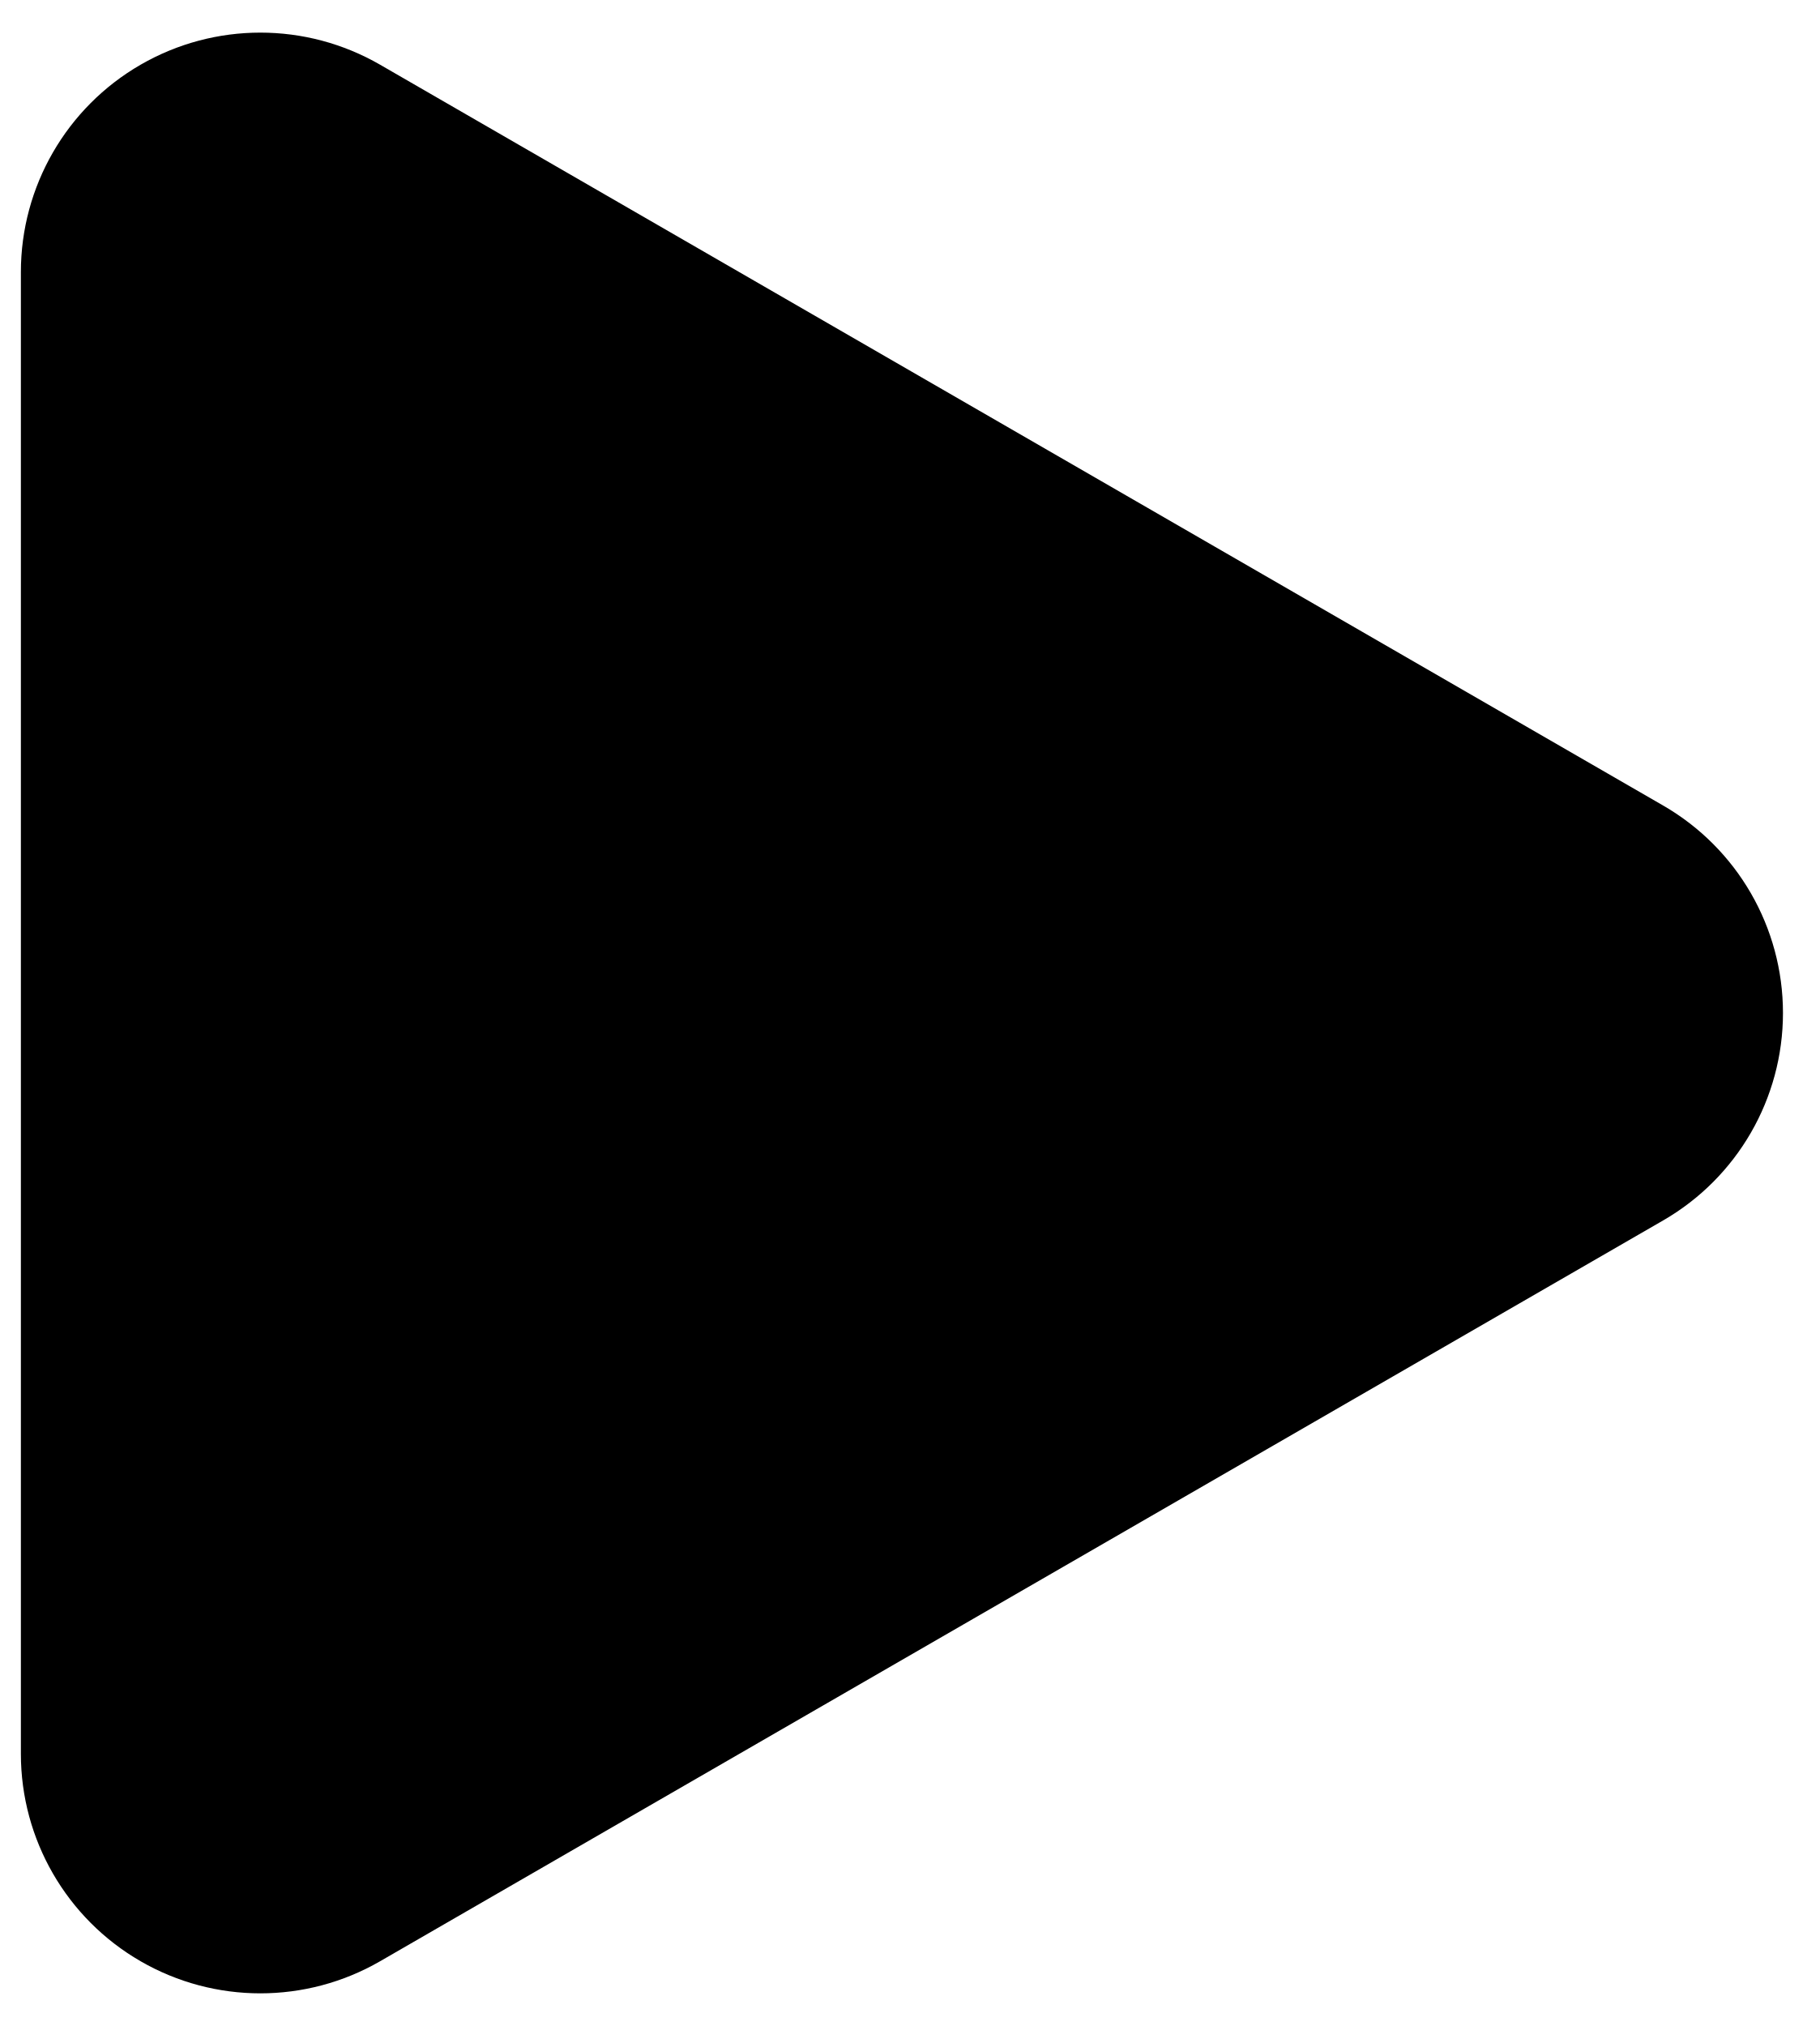
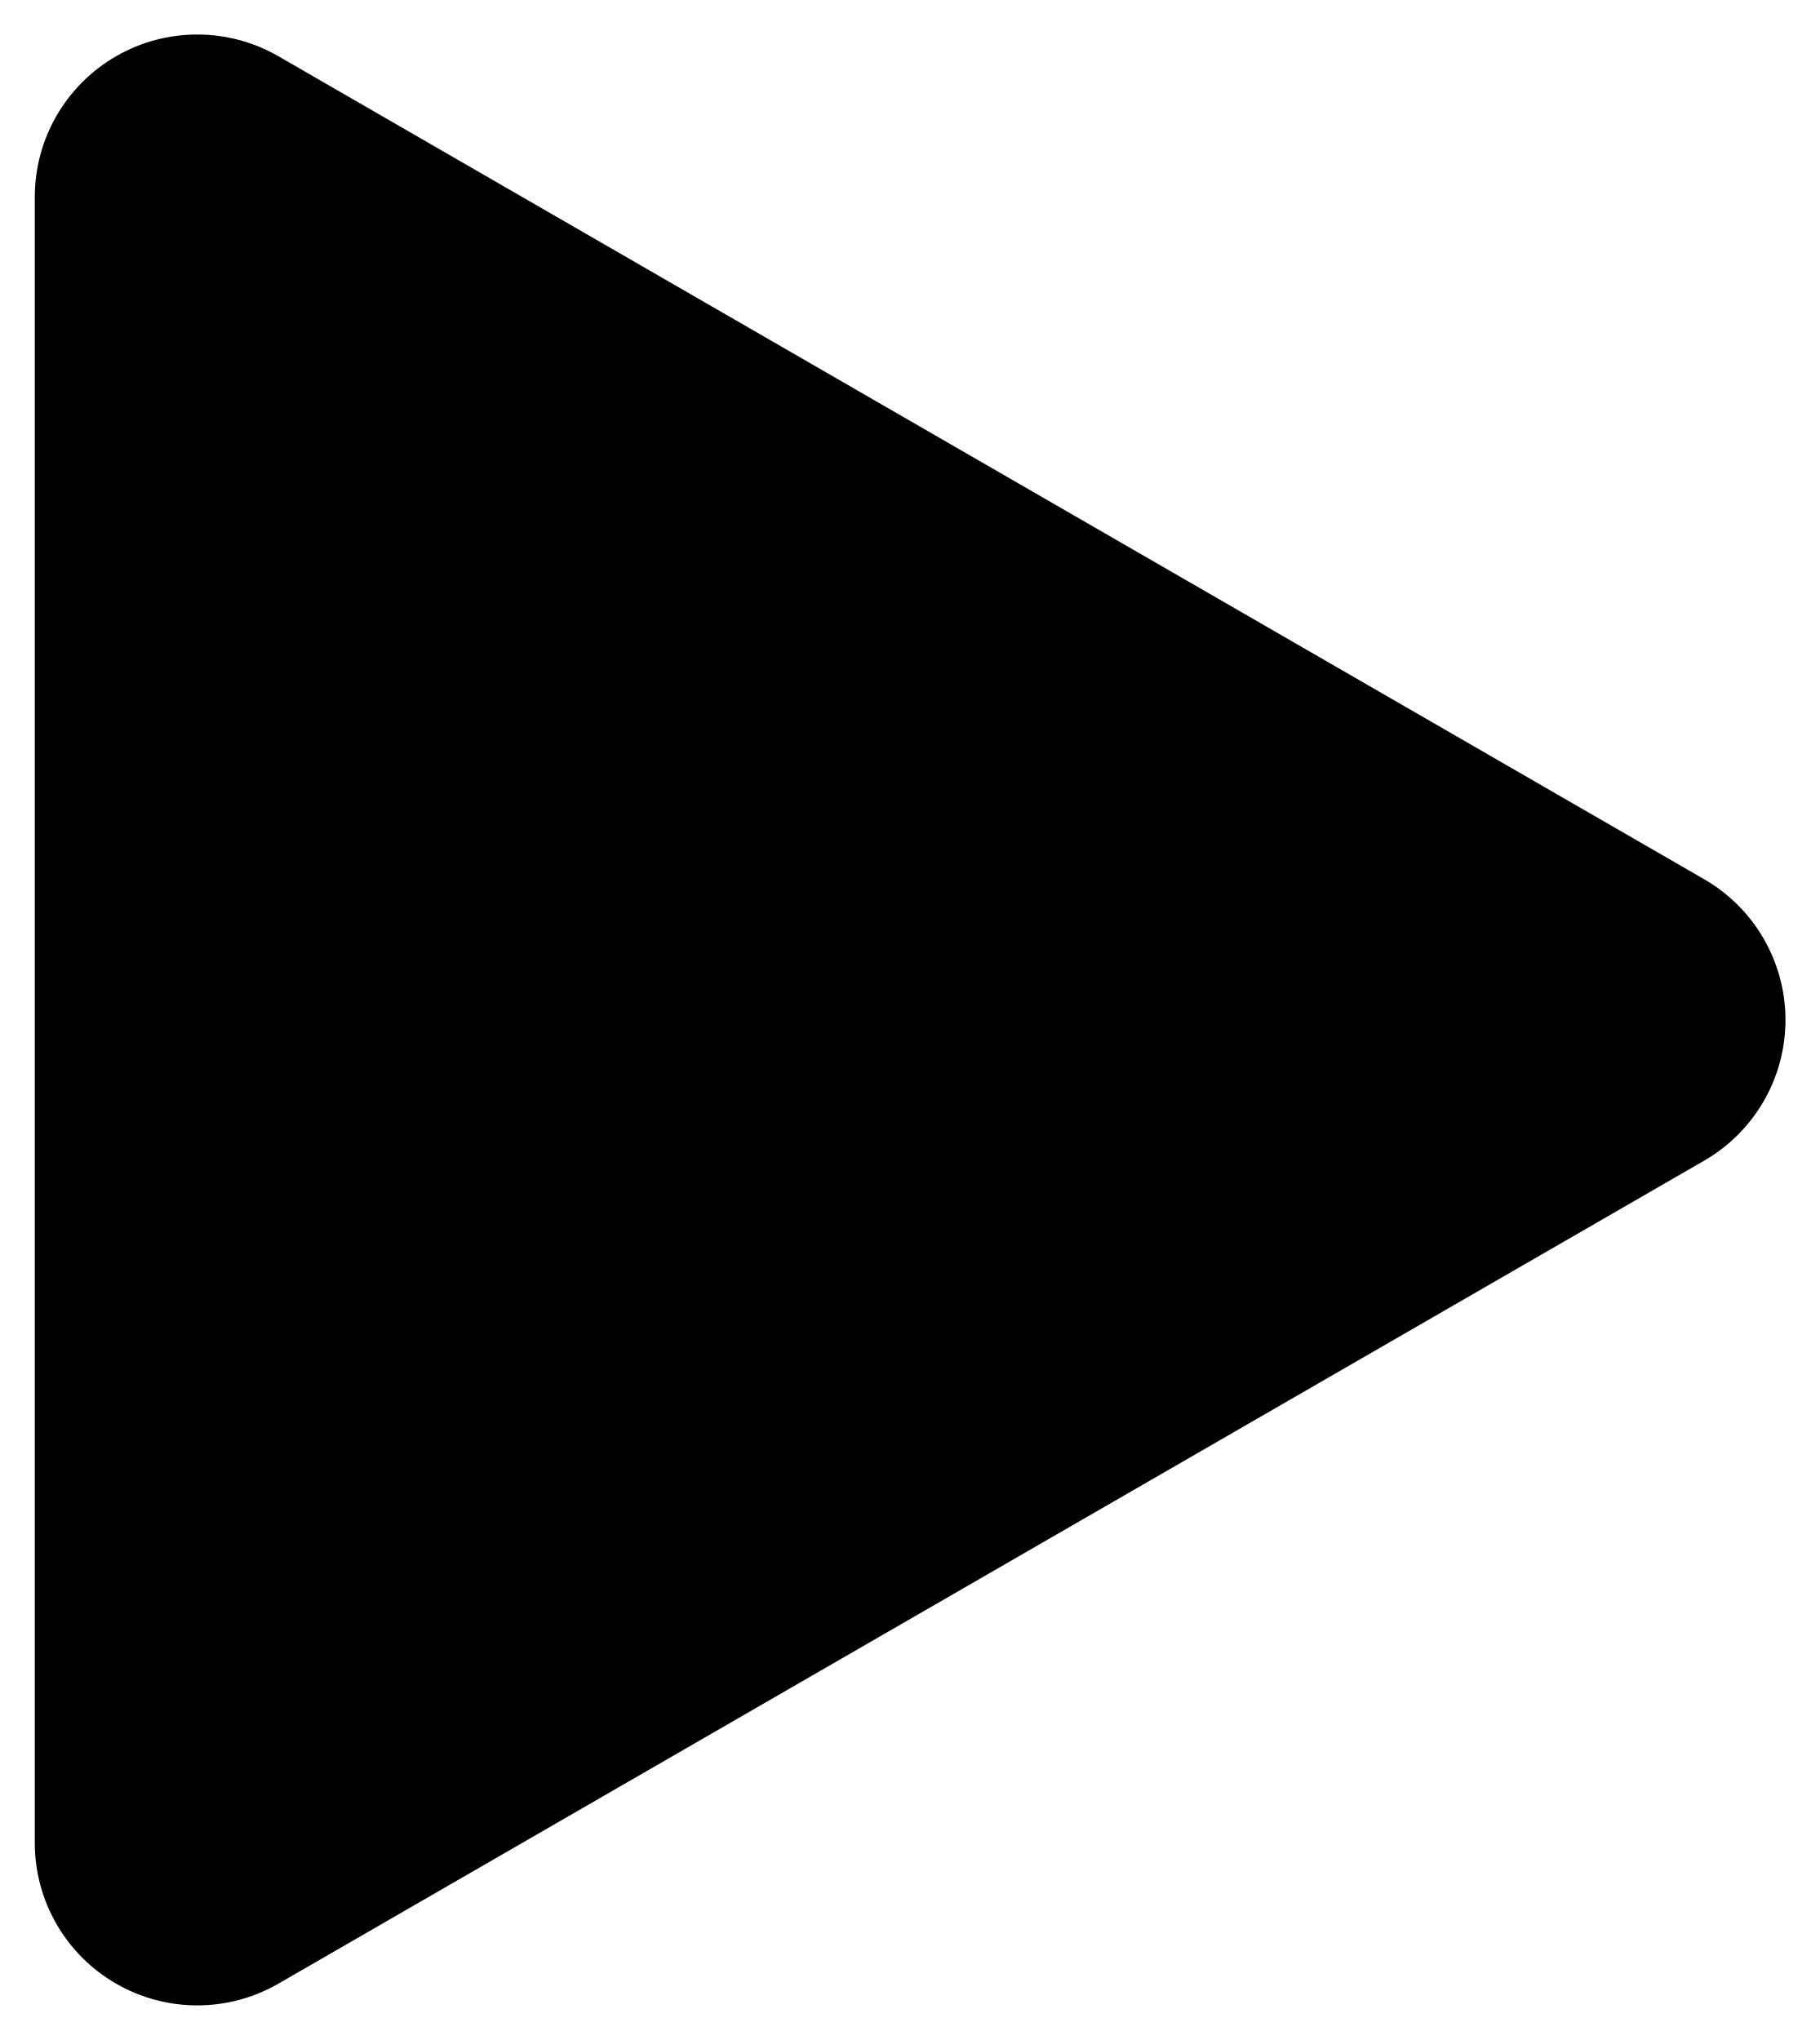
- <svg xmlns="http://www.w3.org/2000/svg" width="17.408mm" height="19.385mm" viewBox="0 0 17.408 19.385" version="1.1" id="svg1">
-   <defs id="defs1">
-     <filter style="color-interpolation-filters:sRGB" id="filter43" x="-0.176" y="-0.158" width="1.352" height="1.317">
-       <feFlood result="flood" in="SourceGraphic" flood-opacity="0.498" flood-color="rgb(0,0,0)" id="feFlood42" />
-       <feGaussianBlur result="blur" in="SourceGraphic" stdDeviation="3.2" id="feGaussianBlur42" />
-       <feOffset result="offset" in="blur" dx="0" dy="0" id="feOffset42" />
-       <feComposite result="comp1" operator="out" in="flood" in2="offset" id="feComposite42" />
-       <feComposite result="comp2" operator="atop" in="comp1" in2="SourceGraphic" id="feComposite43" />
-     </filter>
-   </defs>
-   <g id="layer1" transform="translate(-63.52547,-86.86705)">
-     <path id="path1" style="fill-opacity:1;fill-rule:nonzero;stroke:#5d5d5d;stroke-width:0;stroke-dasharray:none;filter:url(#filter43)" transform="matrix(0.3868035,0,0,0.3868035,39.07623,52.42934)" d="M 63.725,132.416 V 95.762 a 5.924,5.924 150 0 1 8.886,-5.13 l 31.744,18.327 a 5.924,5.924 90 0 1 0,10.26 l -31.744,18.327 a 5.924,5.924 30 0 1 -8.886,-5.13 z" />
+ <svg xmlns="http://www.w3.org/2000/svg" width="11.971mm" height="13.426mm" viewBox="0 0 11.971 13.426" version="1.1" id="svg1">
+   <defs id="defs1" />
+   <g id="layer1" transform="translate(-66.06109,-89.84783)">
+     <path style="fill-opacity:1;stroke-width:1;stroke-dasharray:none" id="path8" d="m 72.851,91.436 -9.381,5.416 a 1.069,1.069 30 0 1 -1.604,-0.926 v -10.832 a 1.069,1.069 150 0 1 1.604,-0.926 l 9.381,5.416 a 1.069,1.069 90 0 1 0,1.852 z" transform="translate(4.424017,6.050495)" />
  </g>
</svg>
